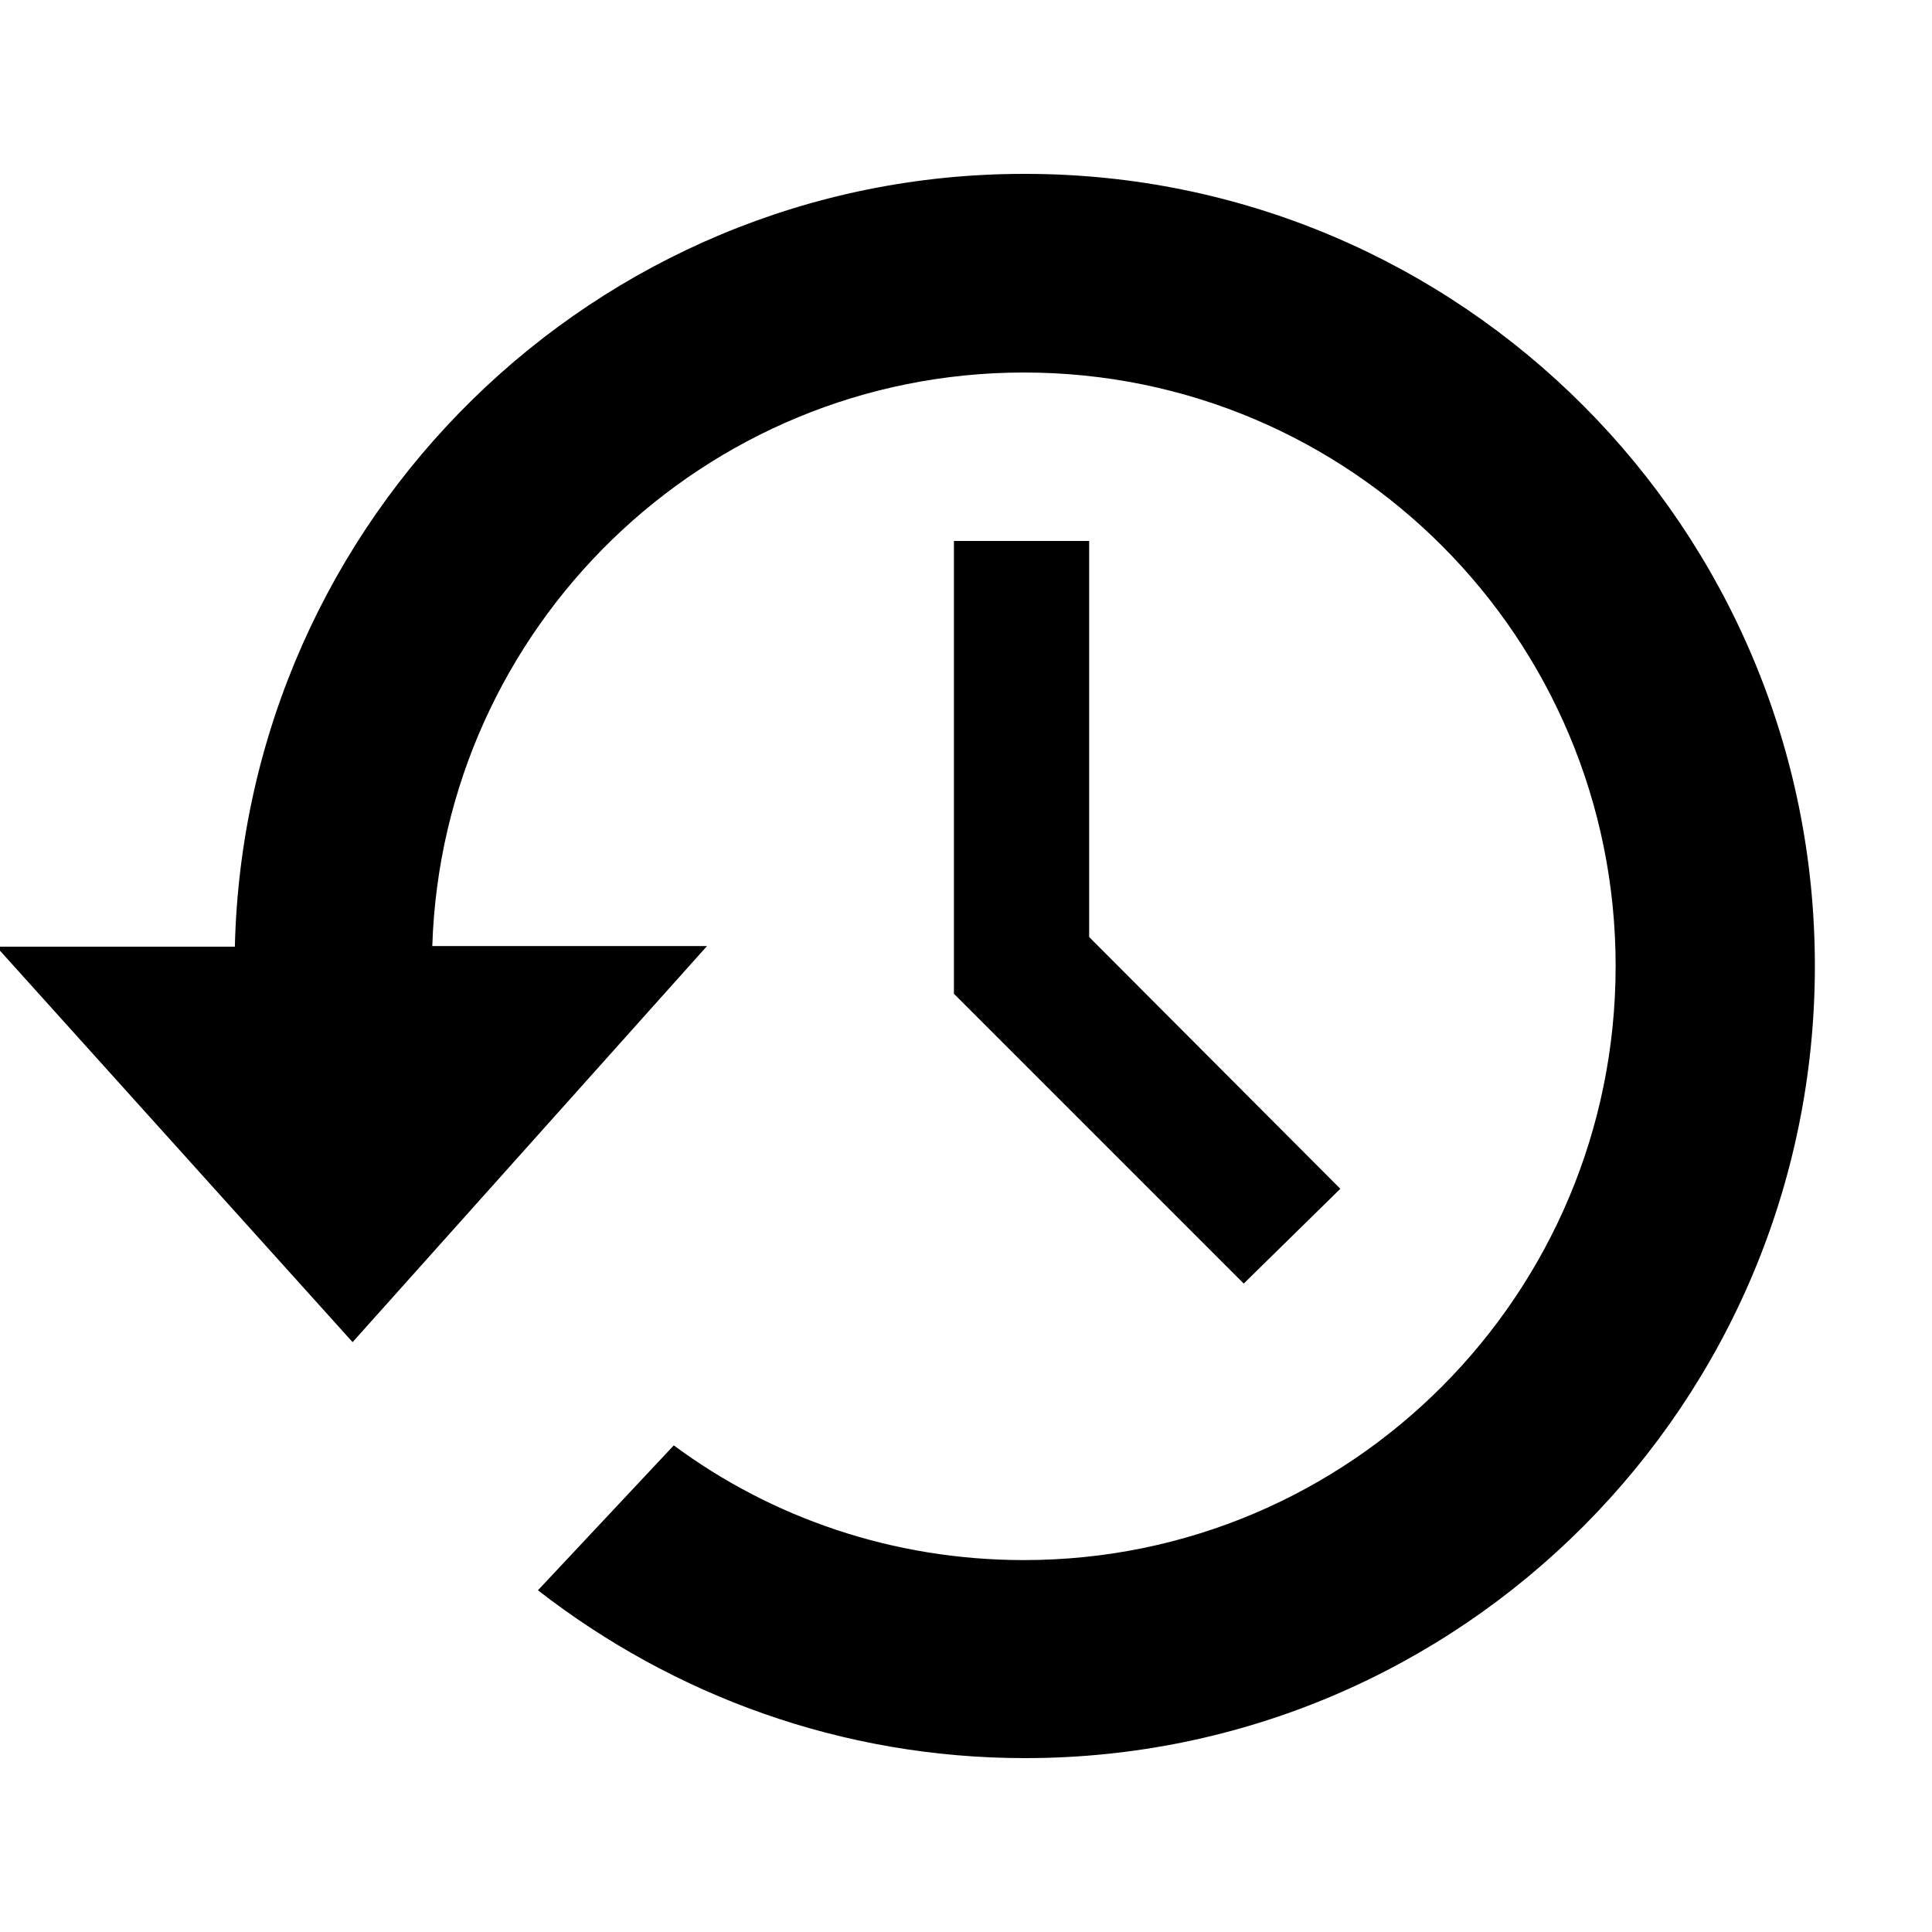
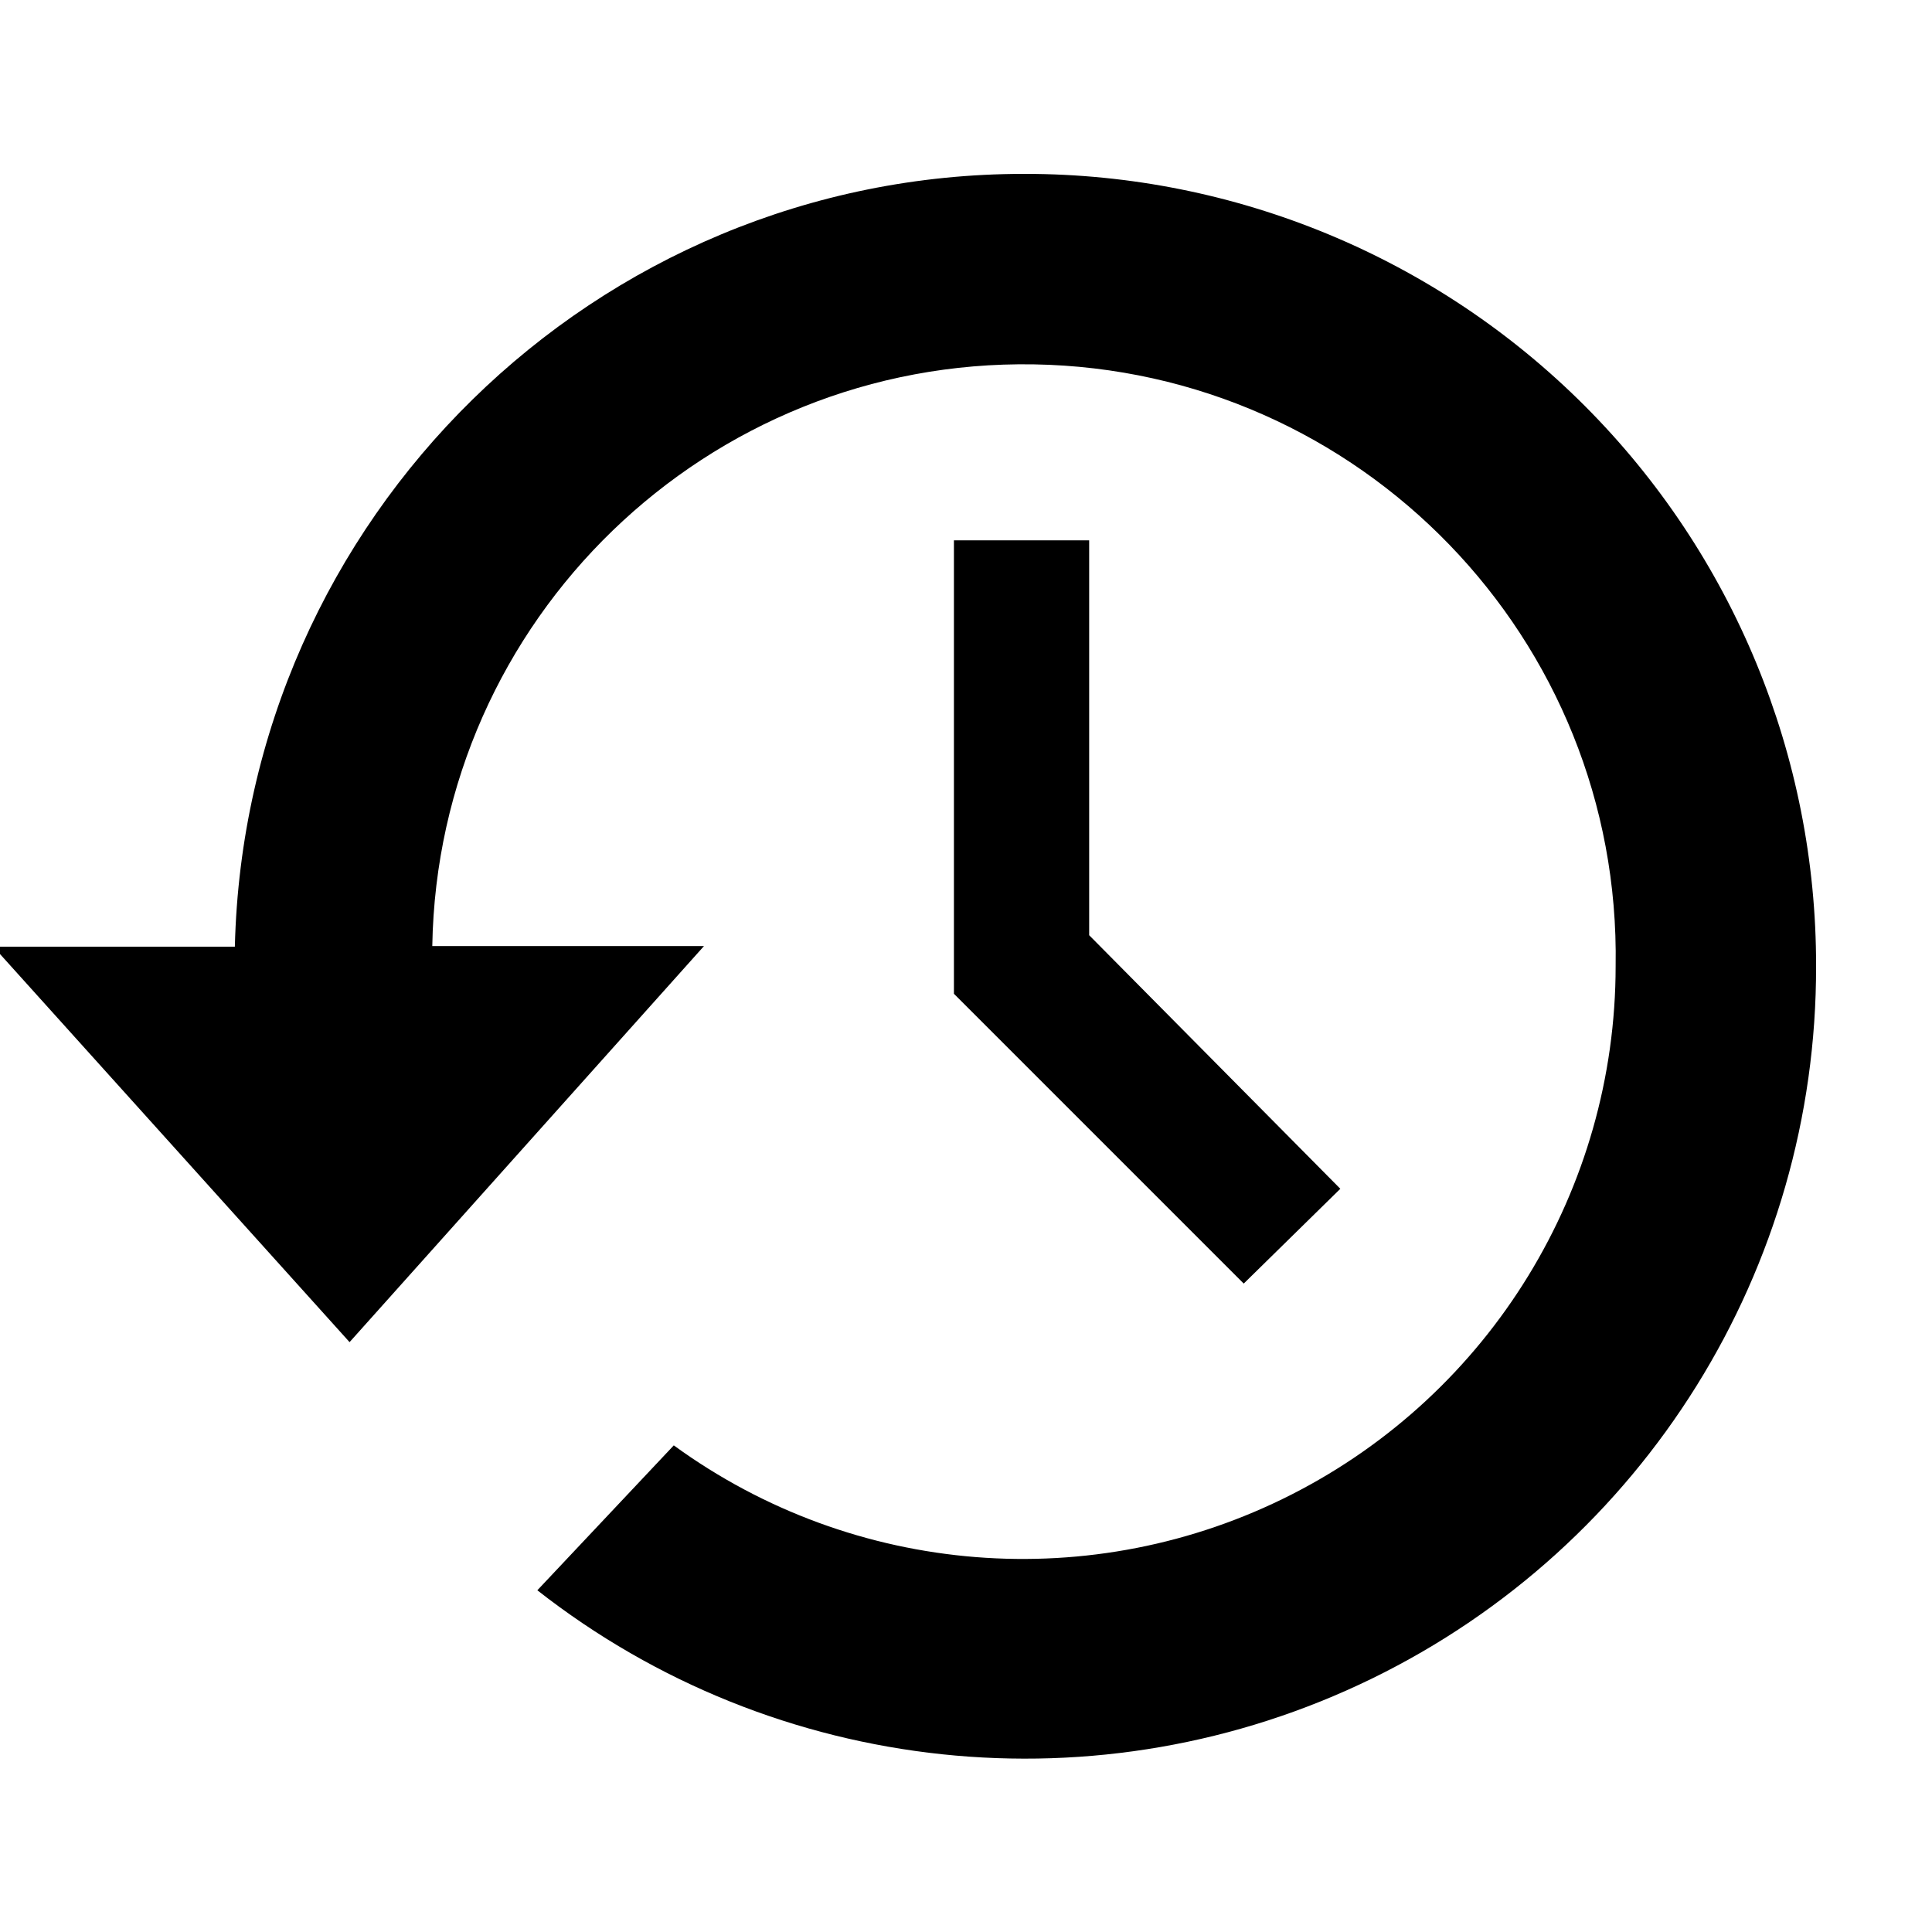
<svg xmlns="http://www.w3.org/2000/svg" width="32" height="32" viewBox="1 0 32 32">
-   <path d="M17.96 2.88c-7.1 0-12.9 5.7-13.07 12.8H.94l5.9 6.55 5.87-6.56H8.16c.17-5.28 4.5-9.5 9.8-9.5 5.42 0 9.8 4.4 9.8 9.83s-4.38 9.84-9.8 9.84c-2.17 0-4.18-.7-5.8-1.9l-2.25 2.4c2.24 1.74 5.03 2.78 8.07 2.78 7.23 0 13.08-5.88 13.08-13.12 0-7.25-5.86-13.12-13.08-13.12zM16.8 8.96v7.5l4.8 4.8 1.6-1.57-4.16-4.17V8.96H16.8z" />
+   <path d="M17.96 2.88c-7.1 0-12.9 5.7-13.07 12.8h-4l5.9 6.55 5.87-6.56h-4.5a9.8 9.8 0 0 1 19.6.33 9.82 9.82 0 0 1-15.6 7.94l-2.26 2.4A13.1 13.1 0 0 0 31.08 16a13.1 13.1 0 0 0-13.1-13.12zM16.8 8.96v7.5l4.8 4.8 1.6-1.57-4.16-4.2V8.95H16.8z" />
</svg>
